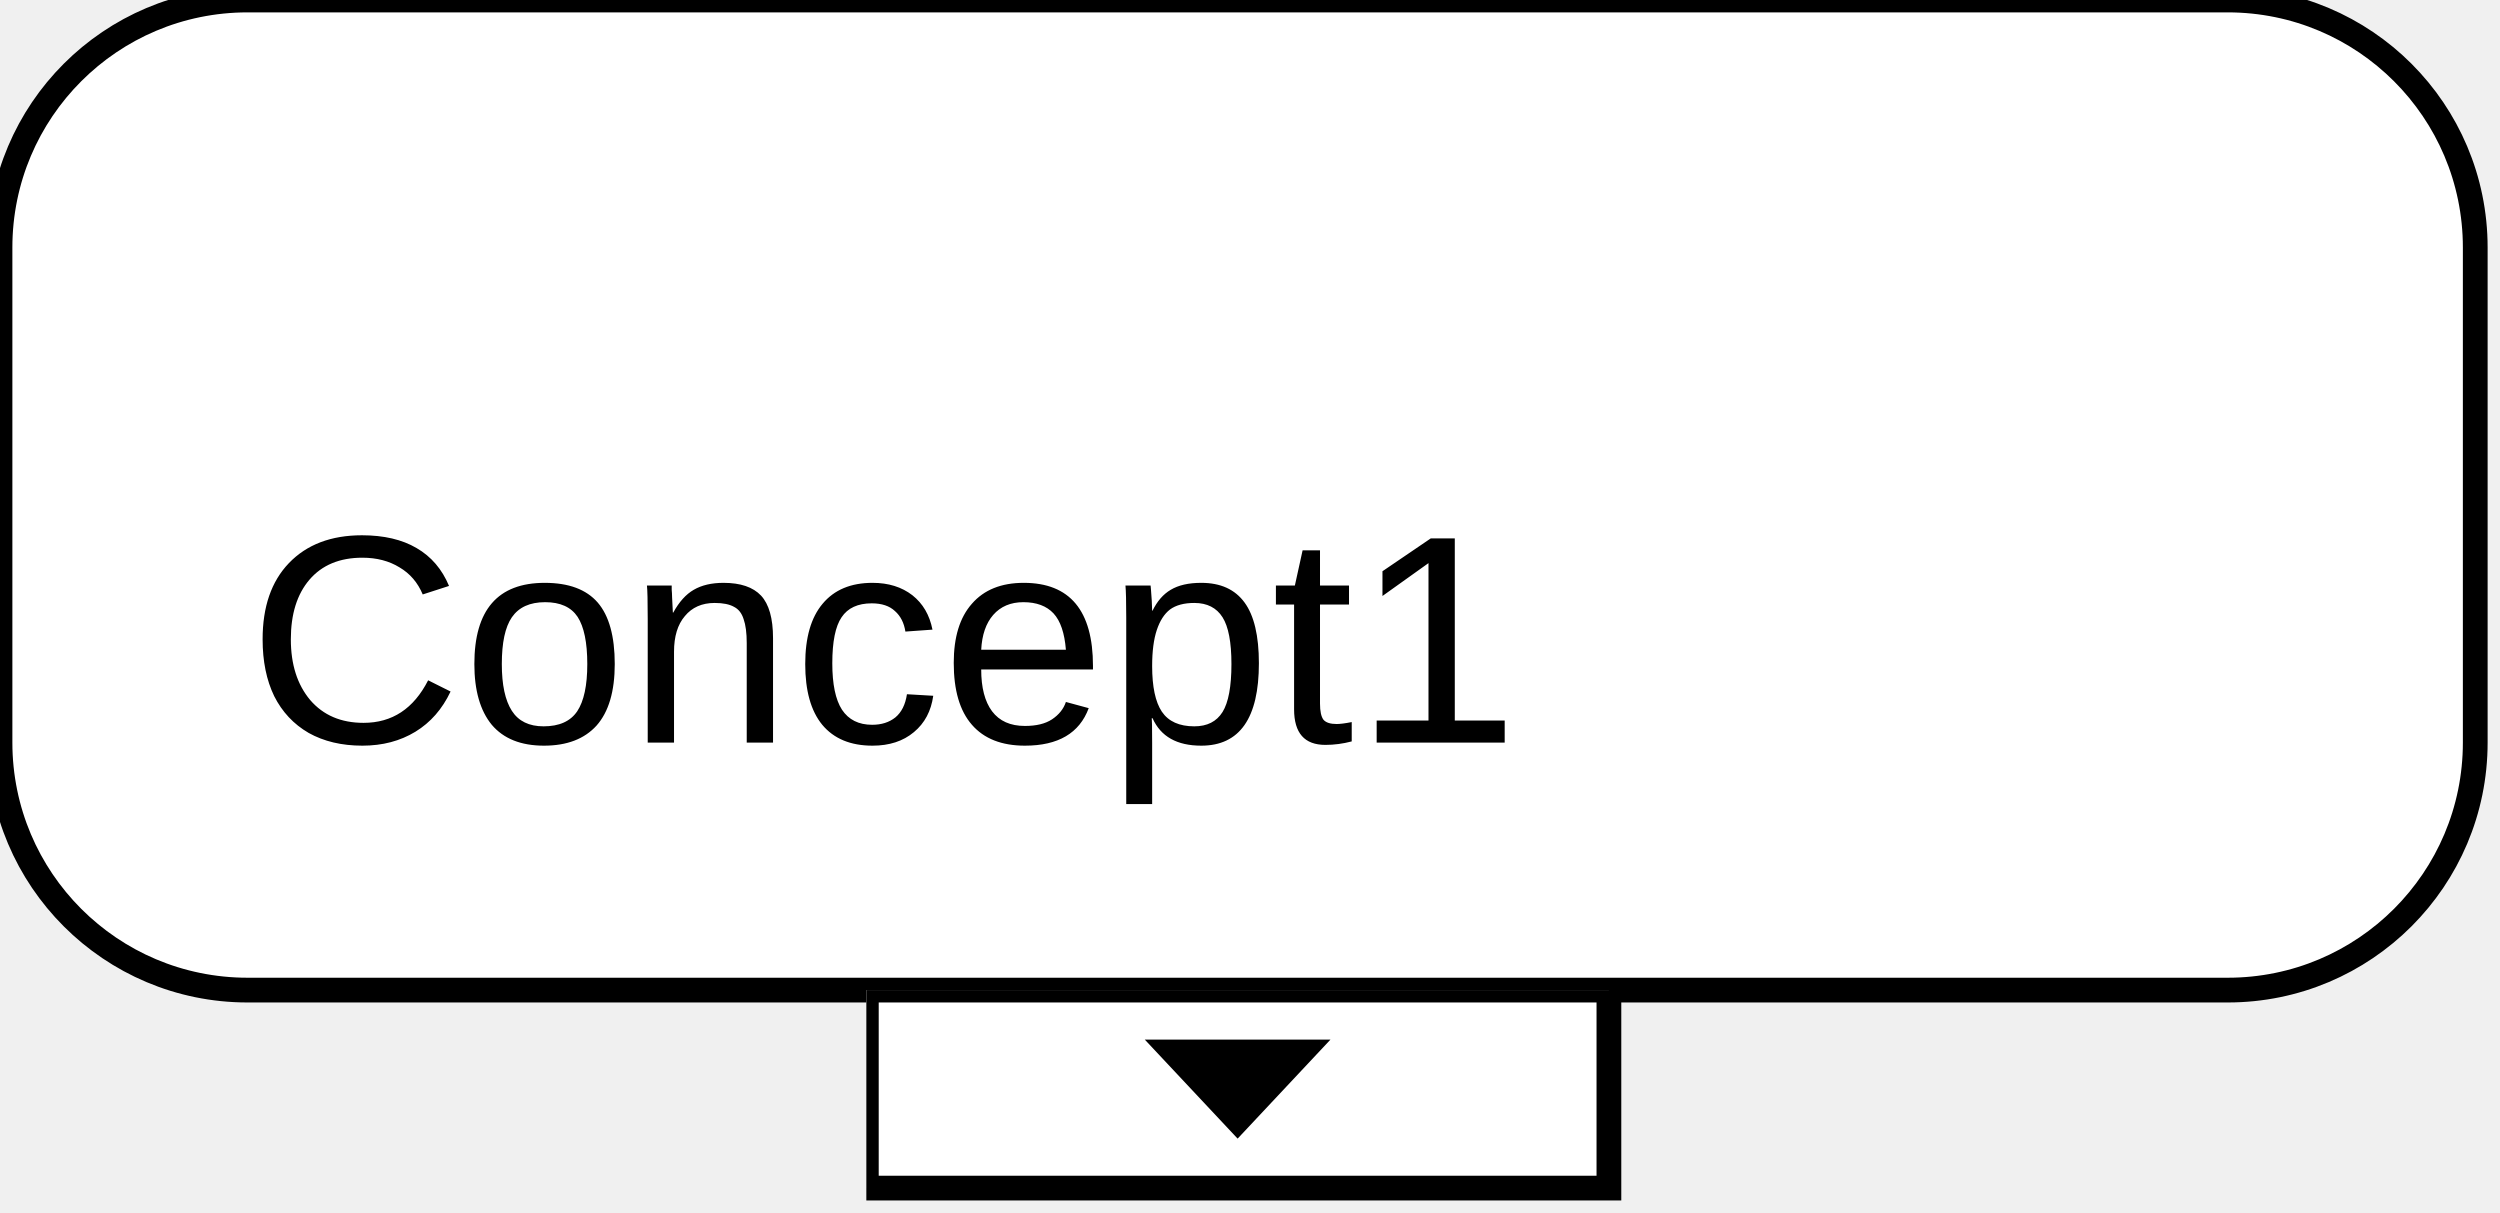
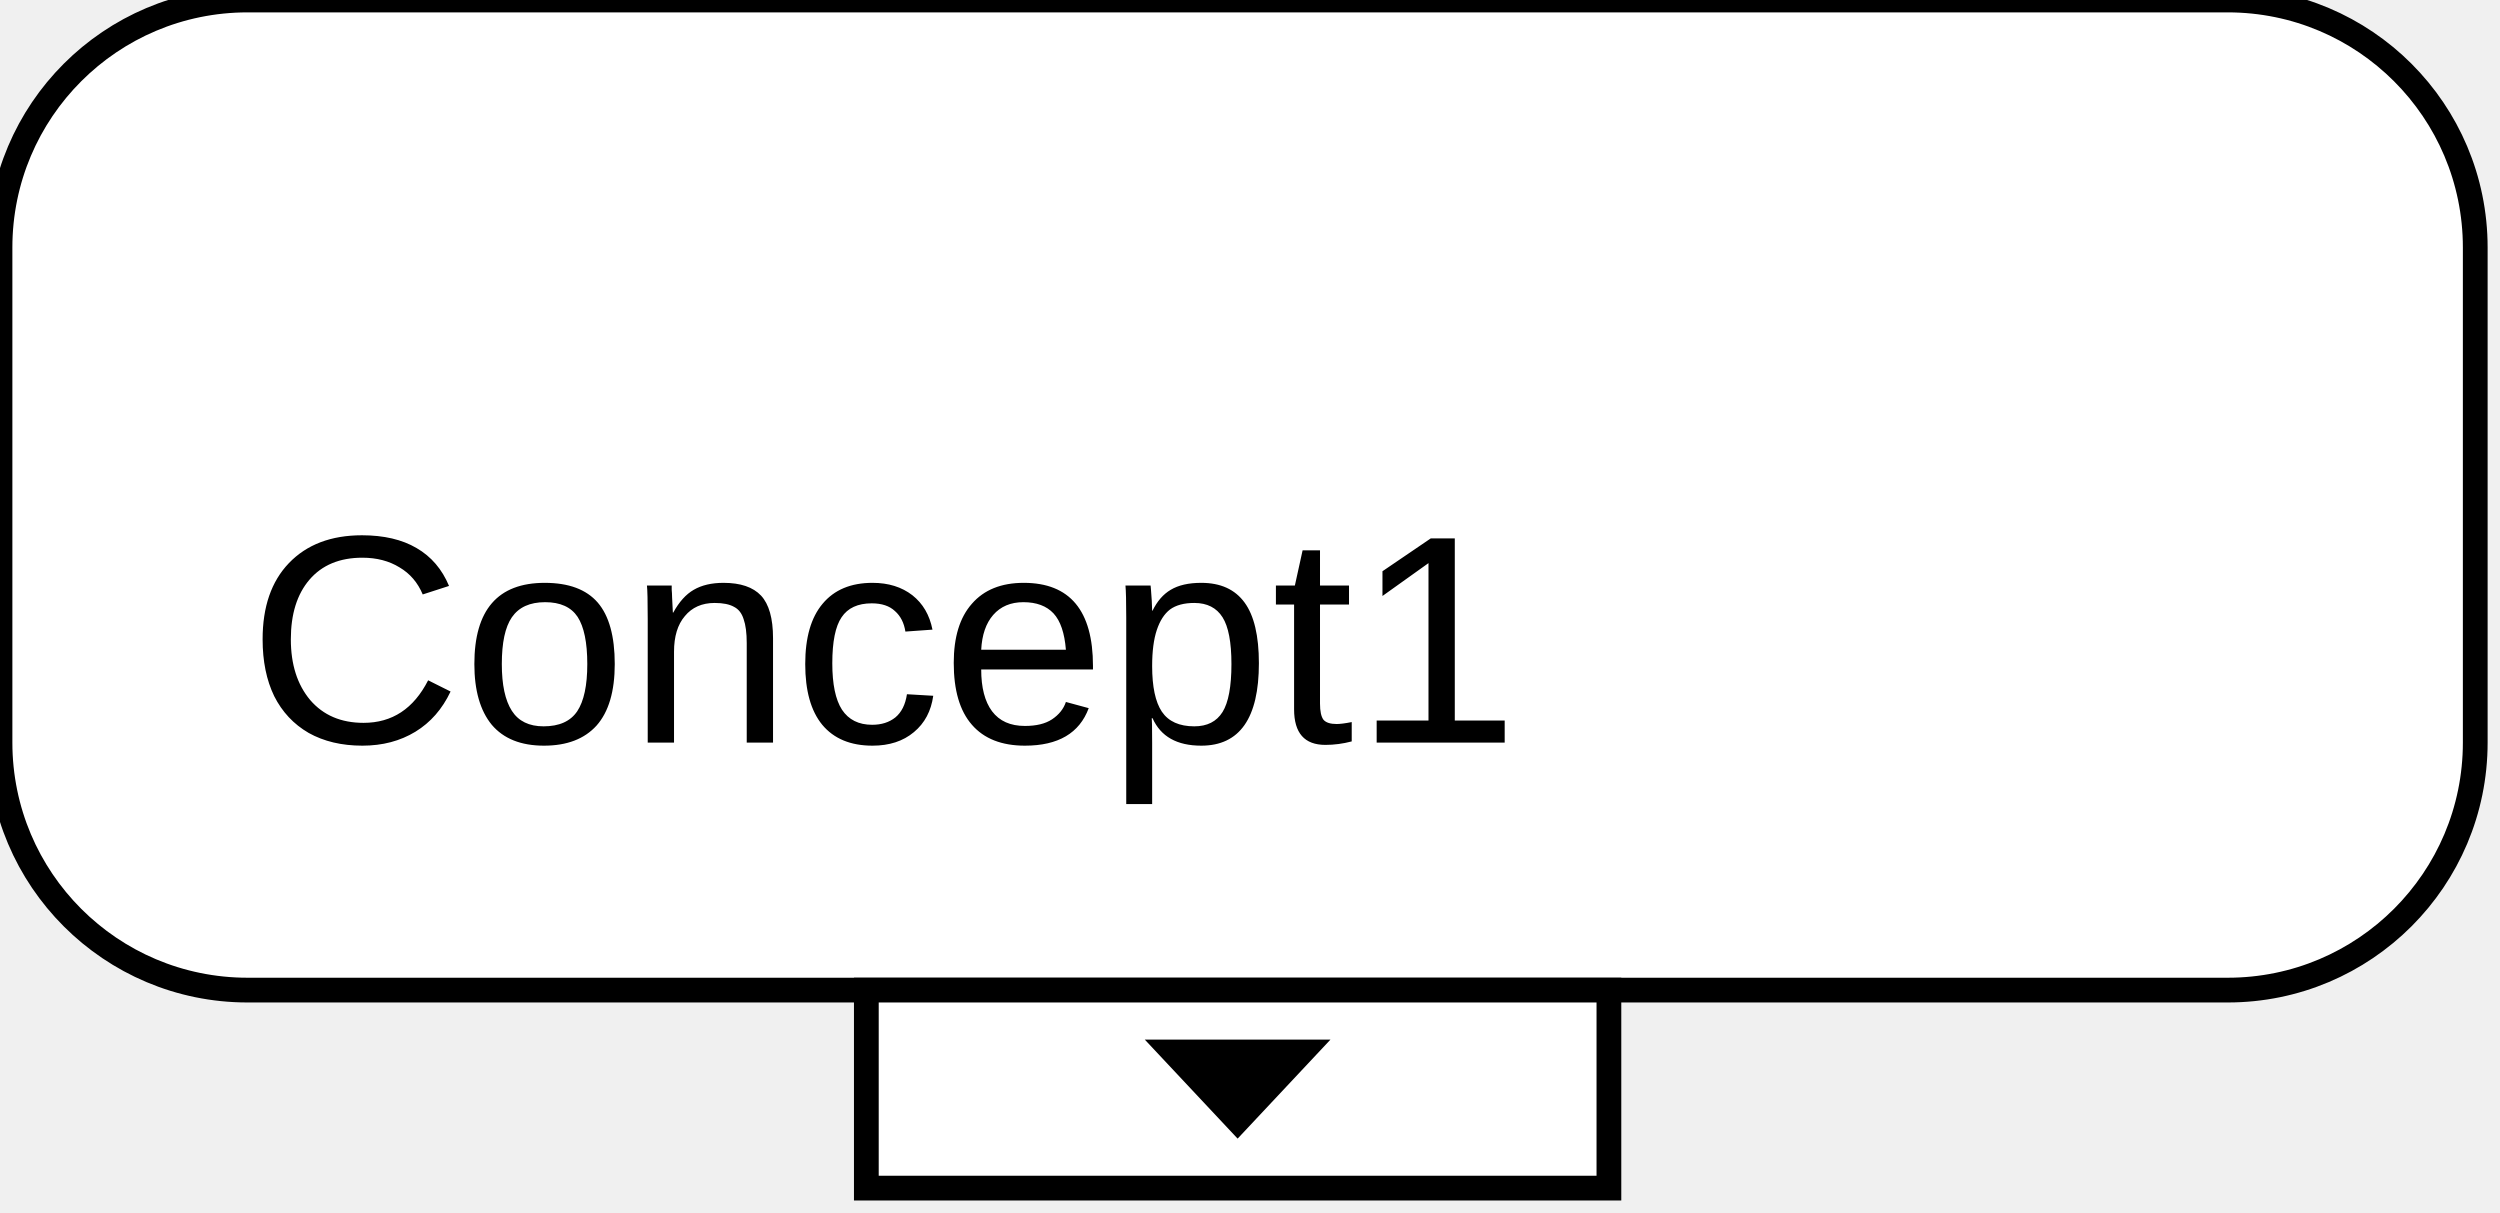
<svg xmlns="http://www.w3.org/2000/svg" version="1.1">
-   <svg id="n1" x="0.0" y="0.0">
-     <svg>
+   <svg id="n1" overflow="visible" x="0.0" y="0.0">
+     <svg overflow="visible">
      <rect fill="#FFFFFF" stroke="#000000" rx="10.0" ry="10.0" width="100.0" height="40.0" x="0.0" y="0.0" />
      <text x="10.0" y="30.0" font-weight="normal" font-family="Arial, sans-serif" font-size="12px">Concept1</text>
    </svg>
-     <svg x="35.0" y="40.0">
+     <svg overflow="visible" x="35.0" y="40.0">
      <rect fill="#FFFFFF" stroke="#000000" width="30.0" height="8.0" x="0.0" y="0.0" />
      <polygon points="11.25,2.0 18.75,2.0 15.0,6.0 " fill="#000000" />
    </svg>
  </svg>
</svg>
